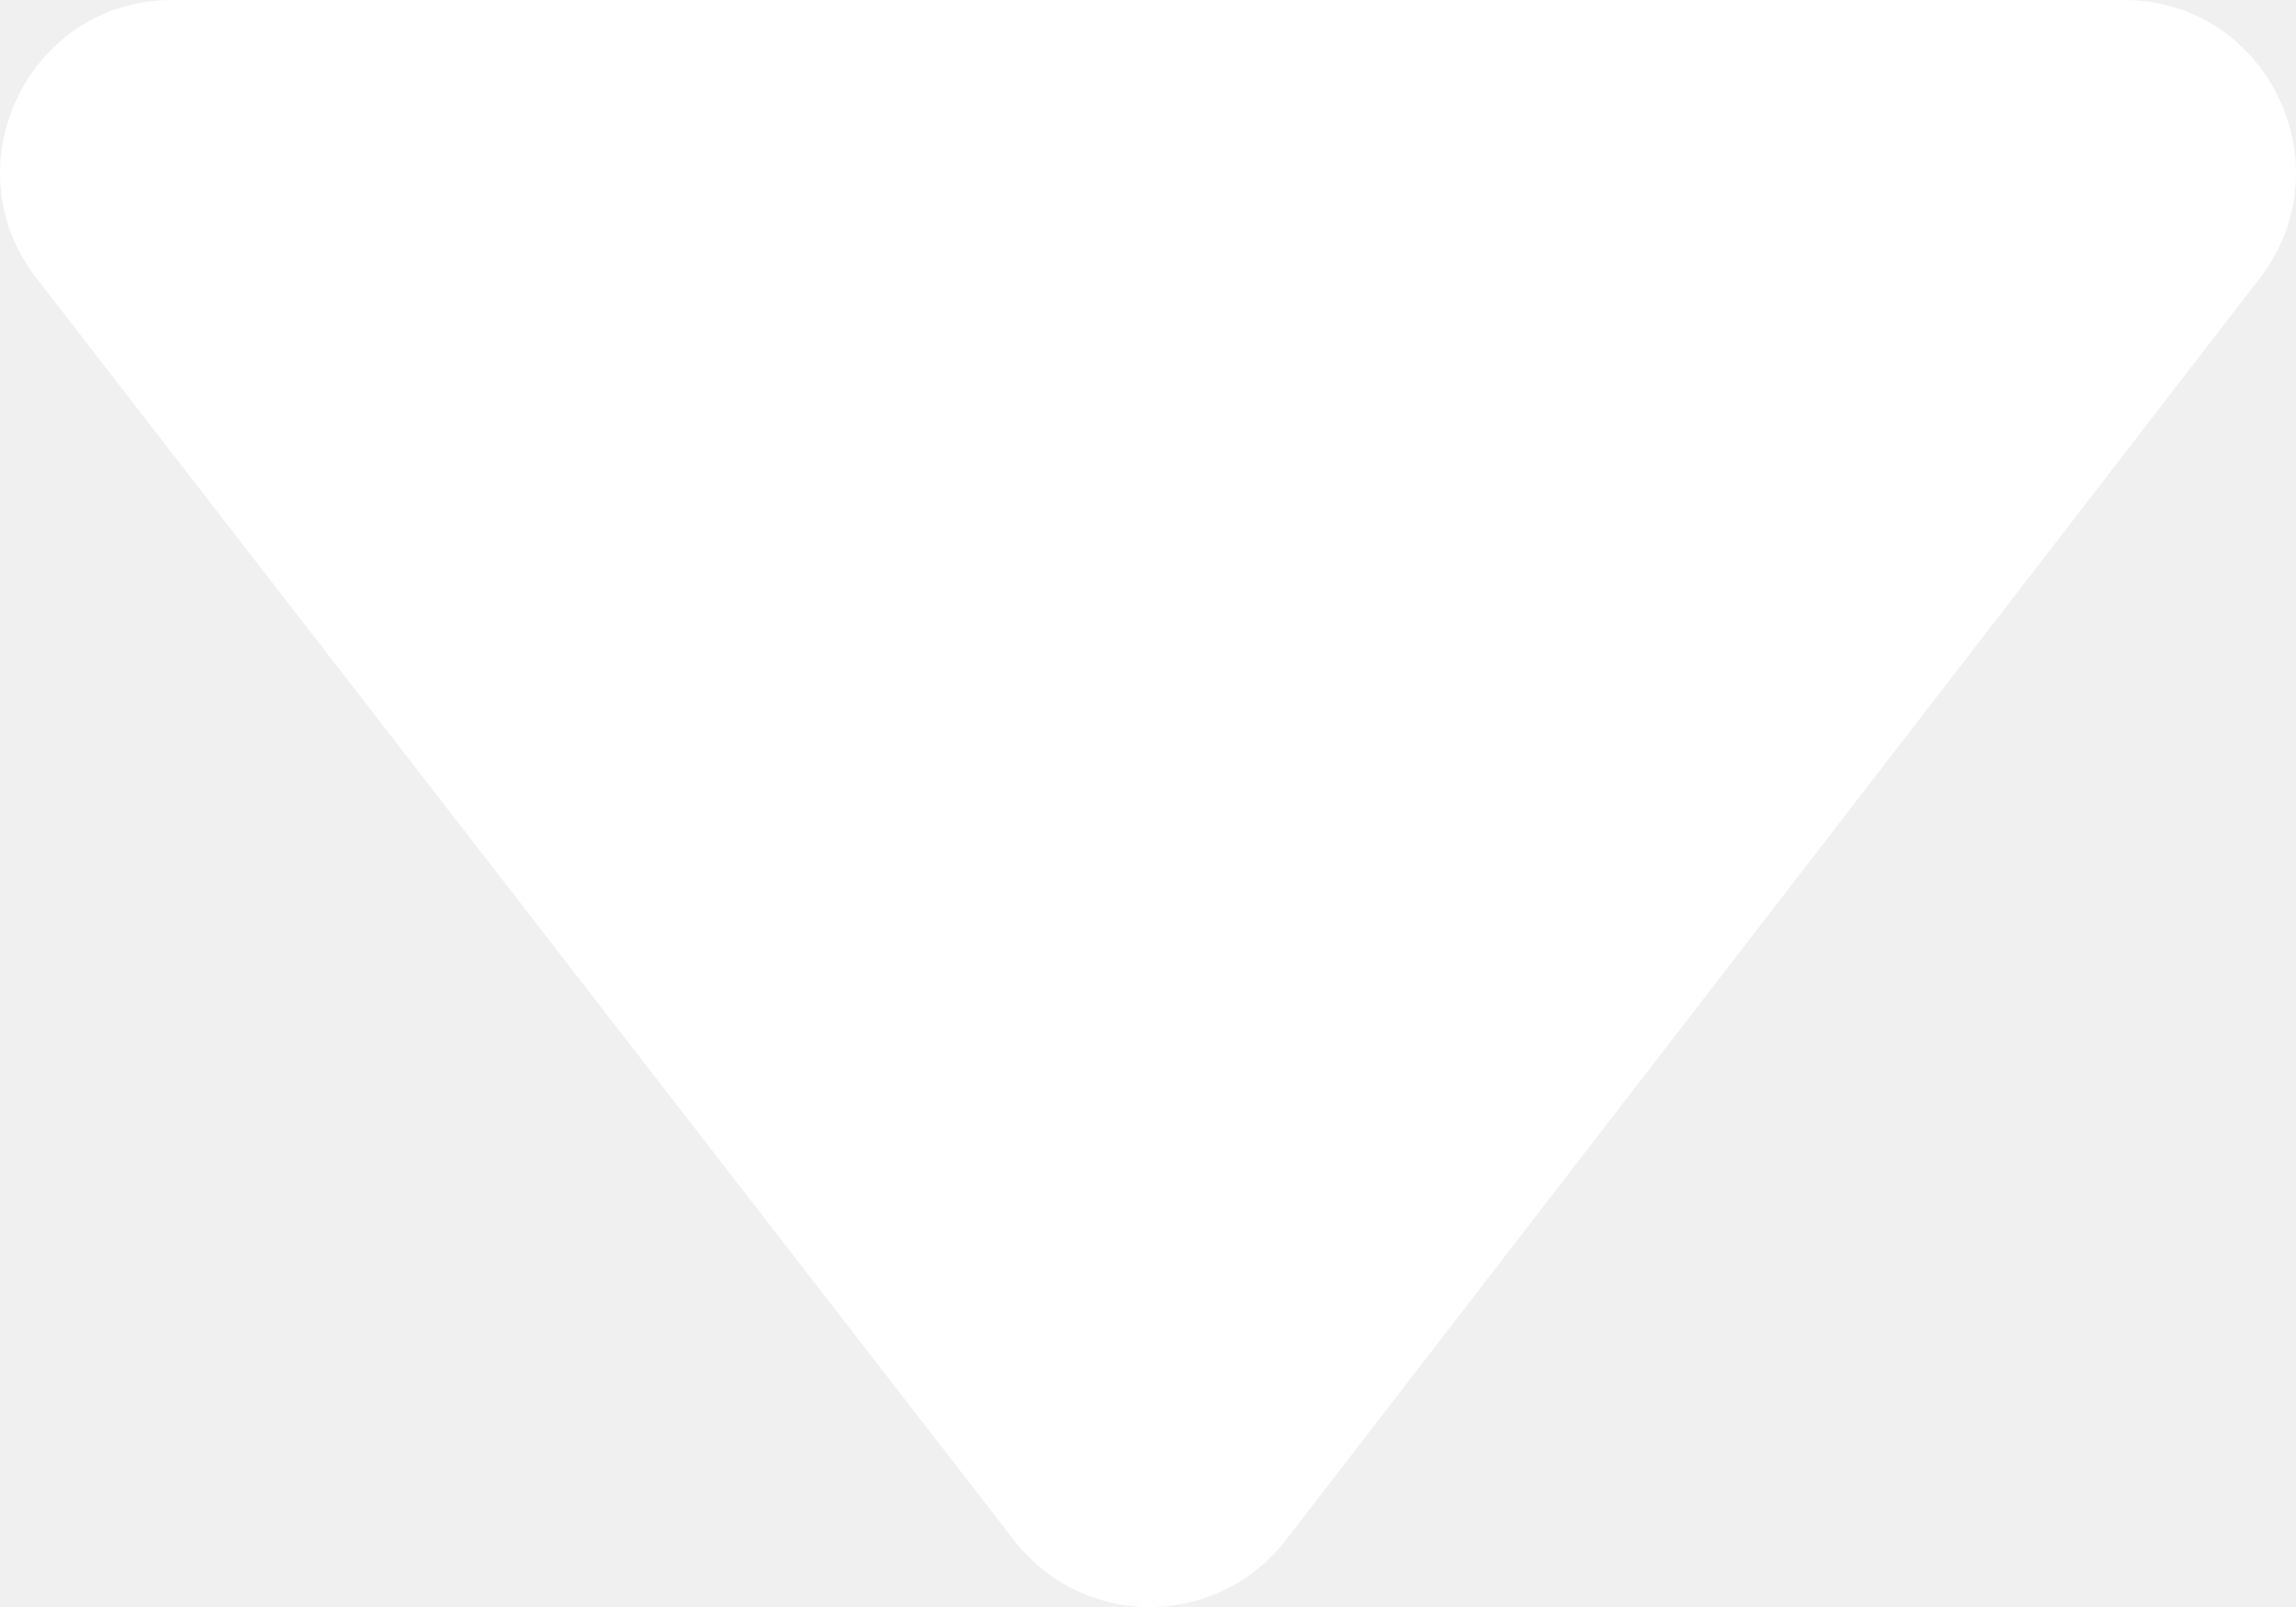
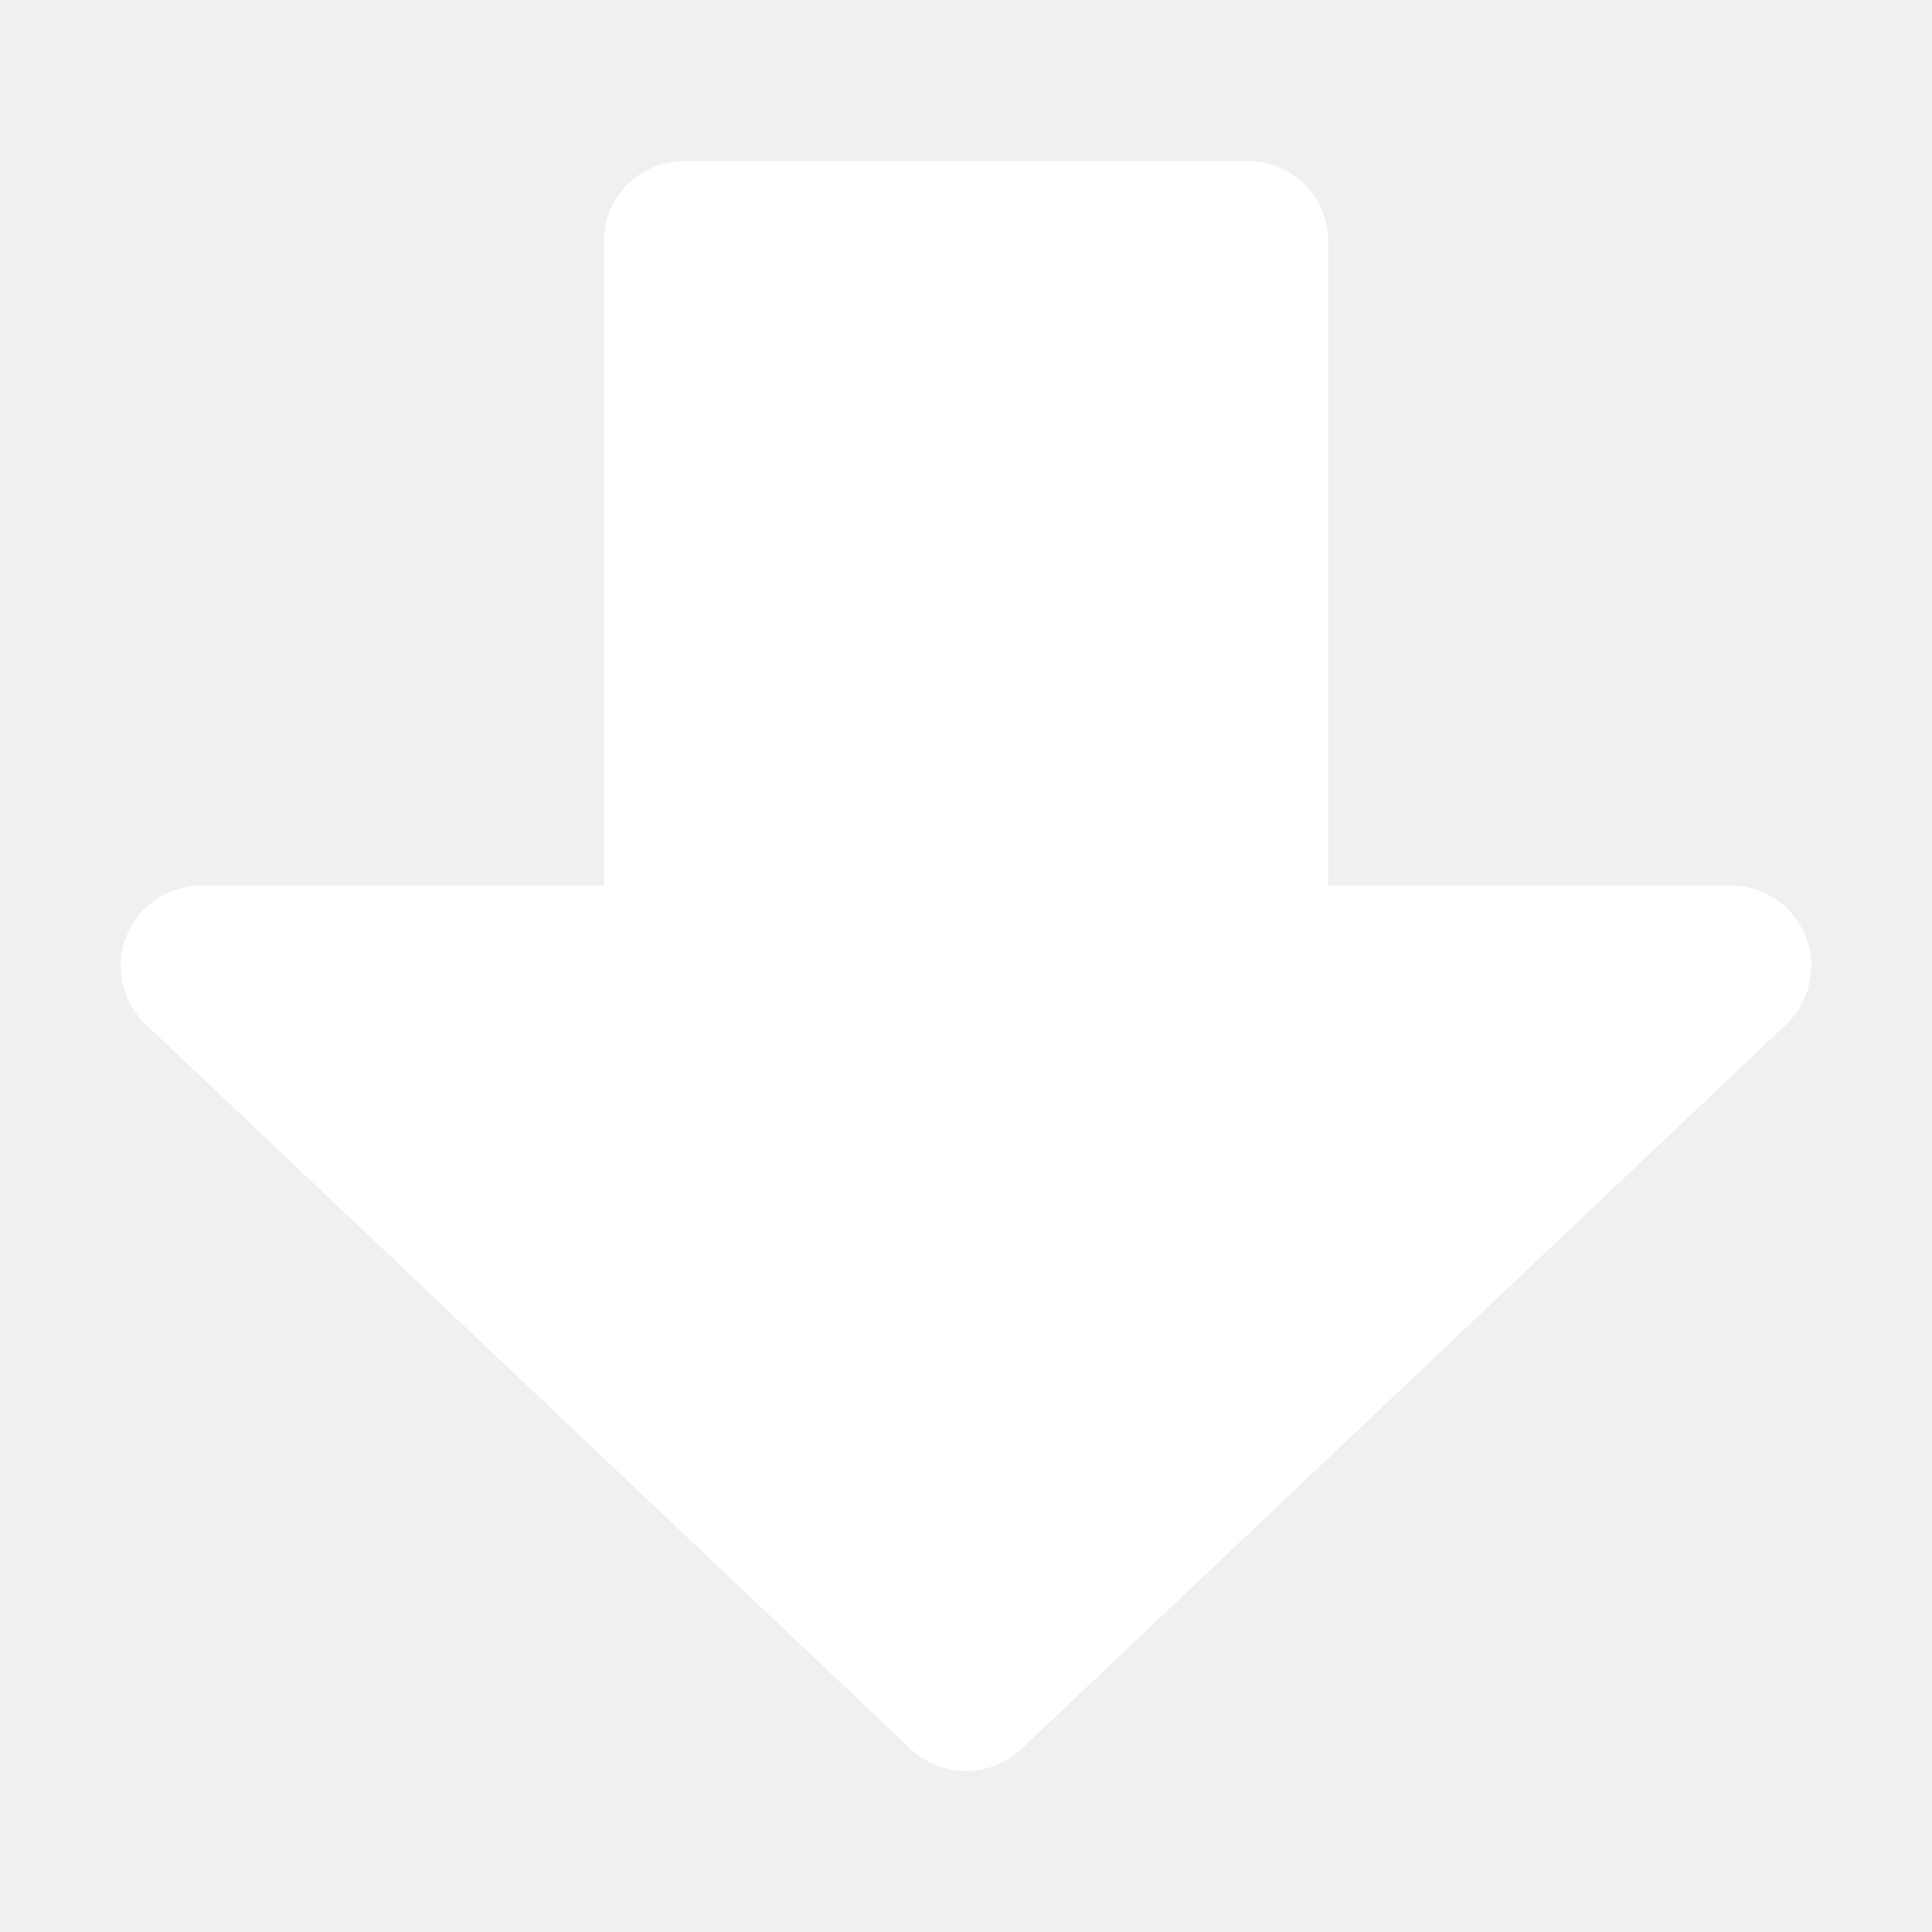
- <svg xmlns="http://www.w3.org/2000/svg" fill="white" clip-rule="evenodd" fill-rule="evenodd" stroke-linejoin="round" stroke-miterlimit="2" viewBox="7 9 10 7">
-   <path d="m16.843 10.211c.108-.141.157-.3.157-.456 0-.389-.306-.755-.749-.755h-8.501c-.445 0-.75.367-.75.755 0 .157.05.316.159.457 1.203 1.554 3.252 4.199 4.258 5.498.142.184.36.29.592.29.23 0 .449-.107.591-.291 1.002-1.299 3.044-3.945 4.243-5.498z" />
+ <svg xmlns="http://www.w3.org/2000/svg" width="48" height="48" viewBox="0 0 48 48">
+   <path fill="white" stroke="white" stroke-linecap="round" stroke-linejoin="round" stroke-width="4" d="m5 24l19 18l19-18H31V6H17v18z" />
</svg>
